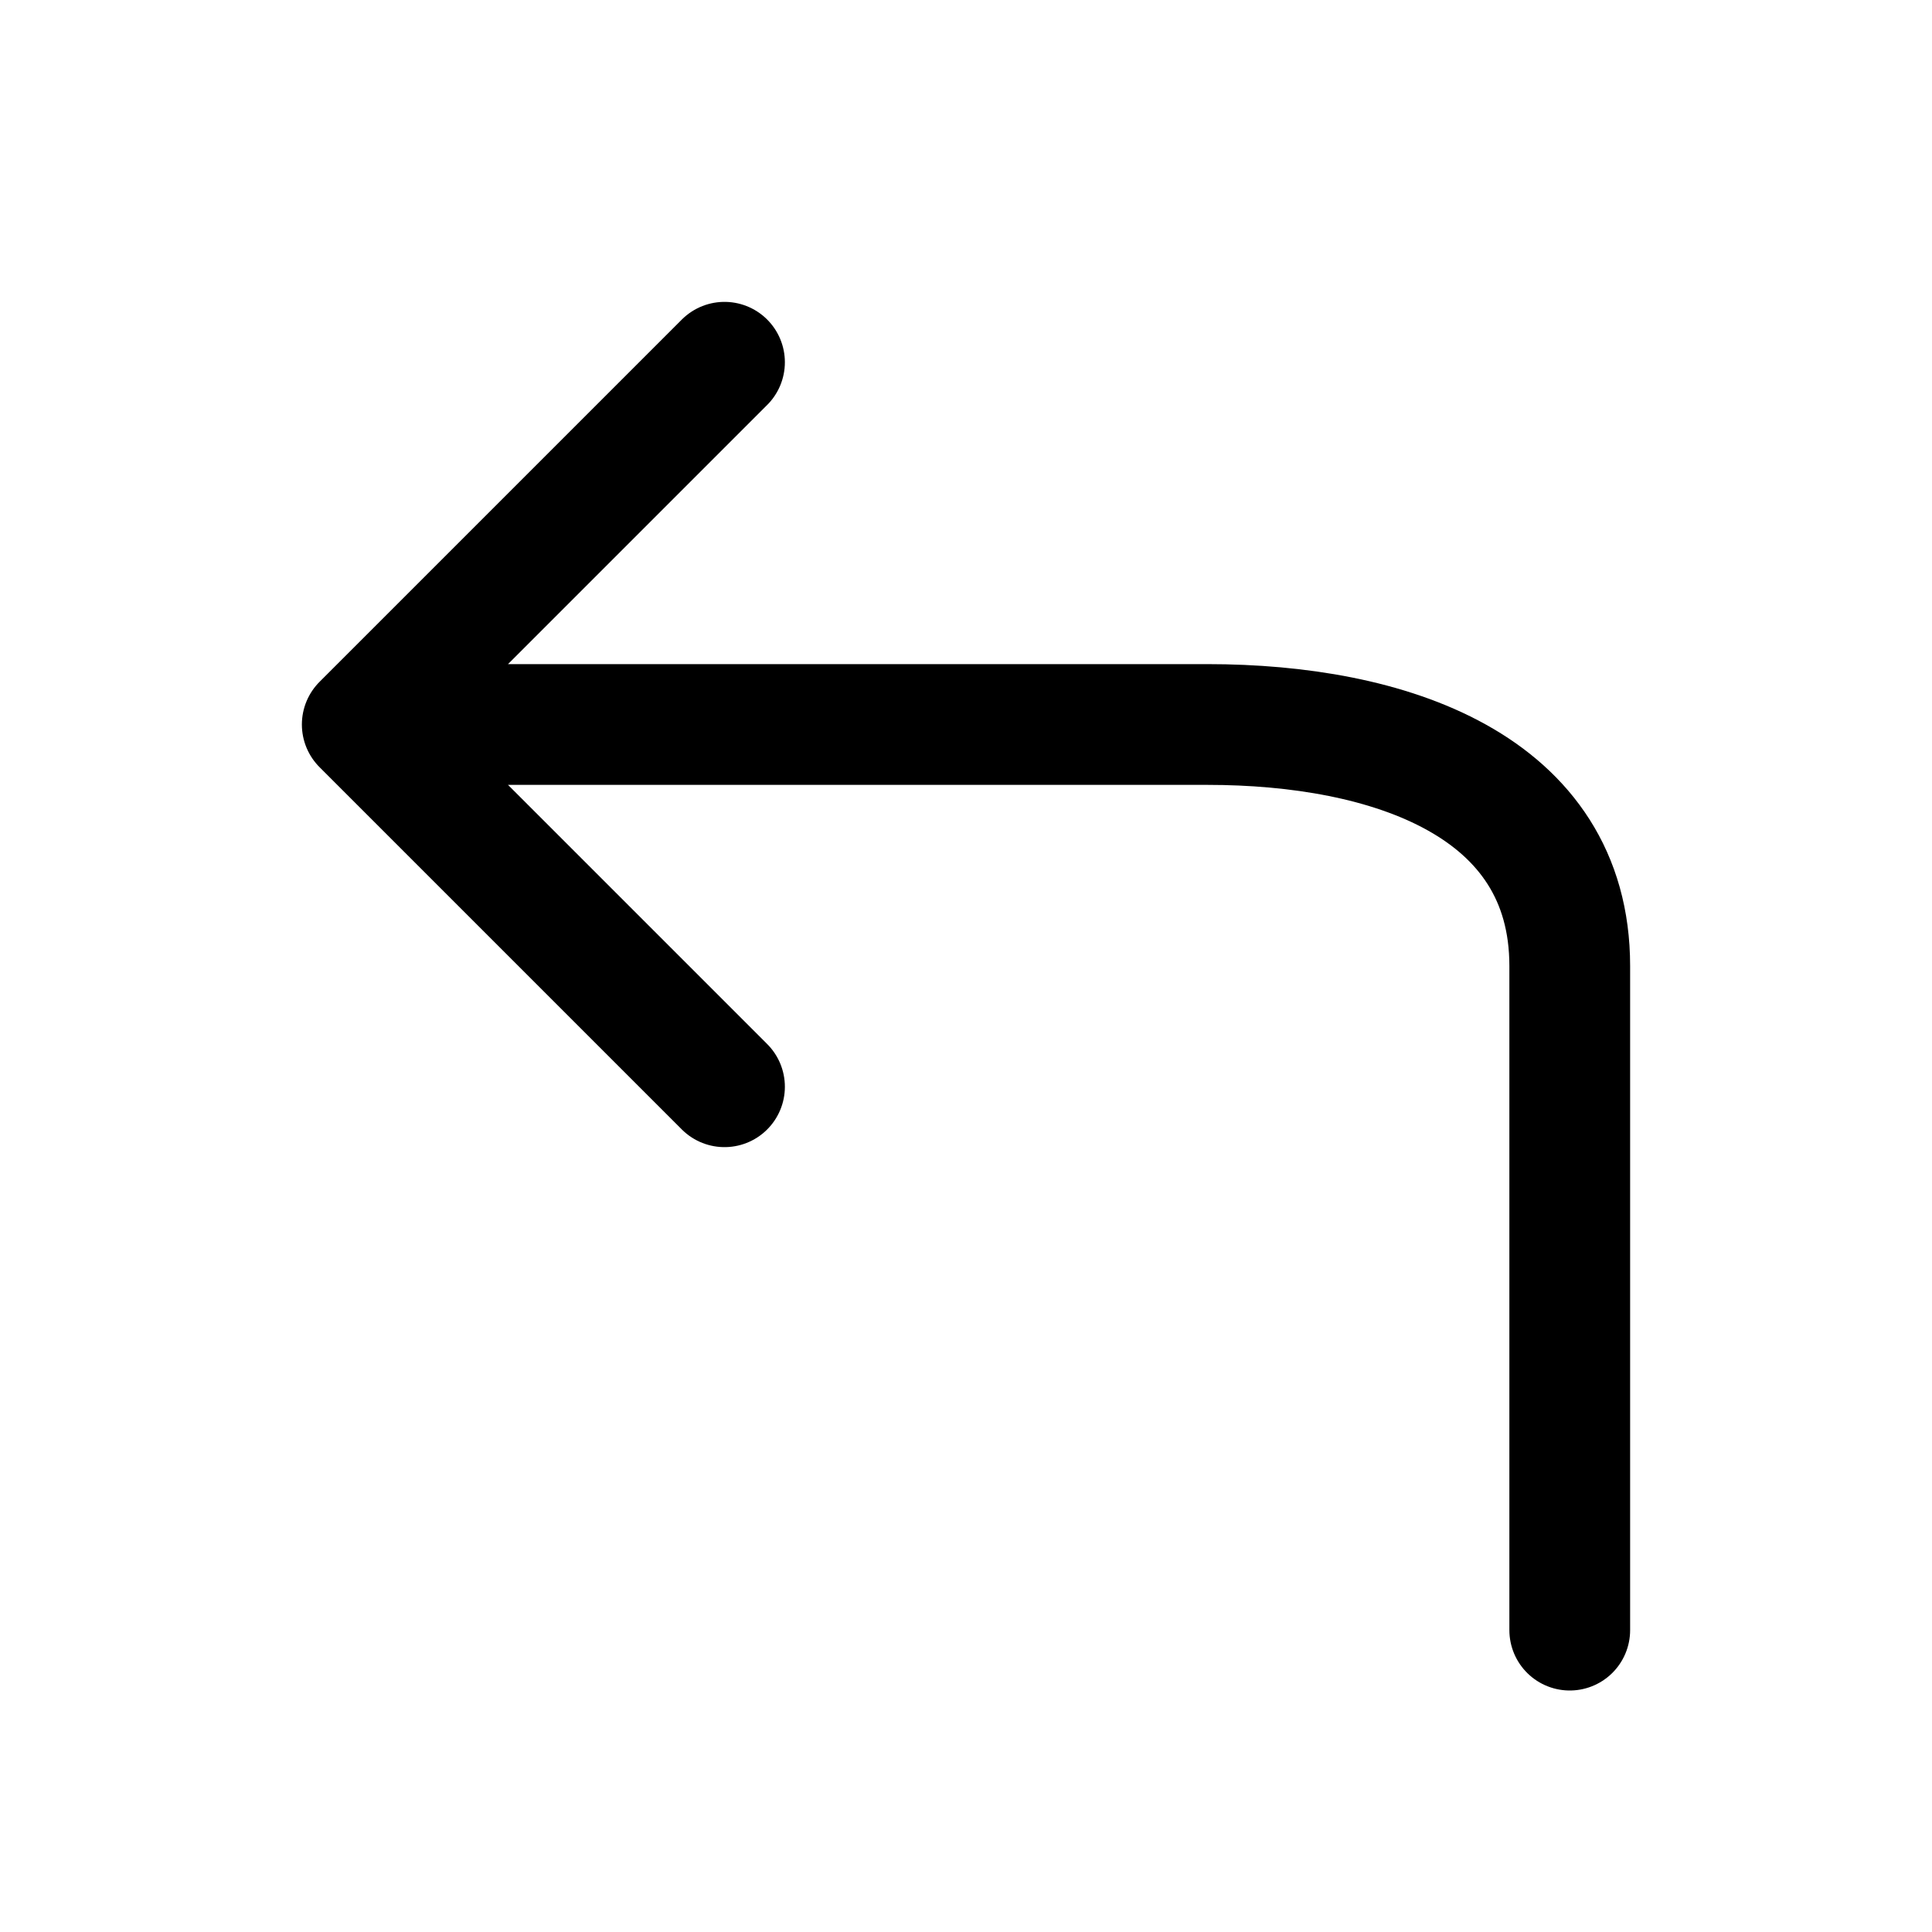
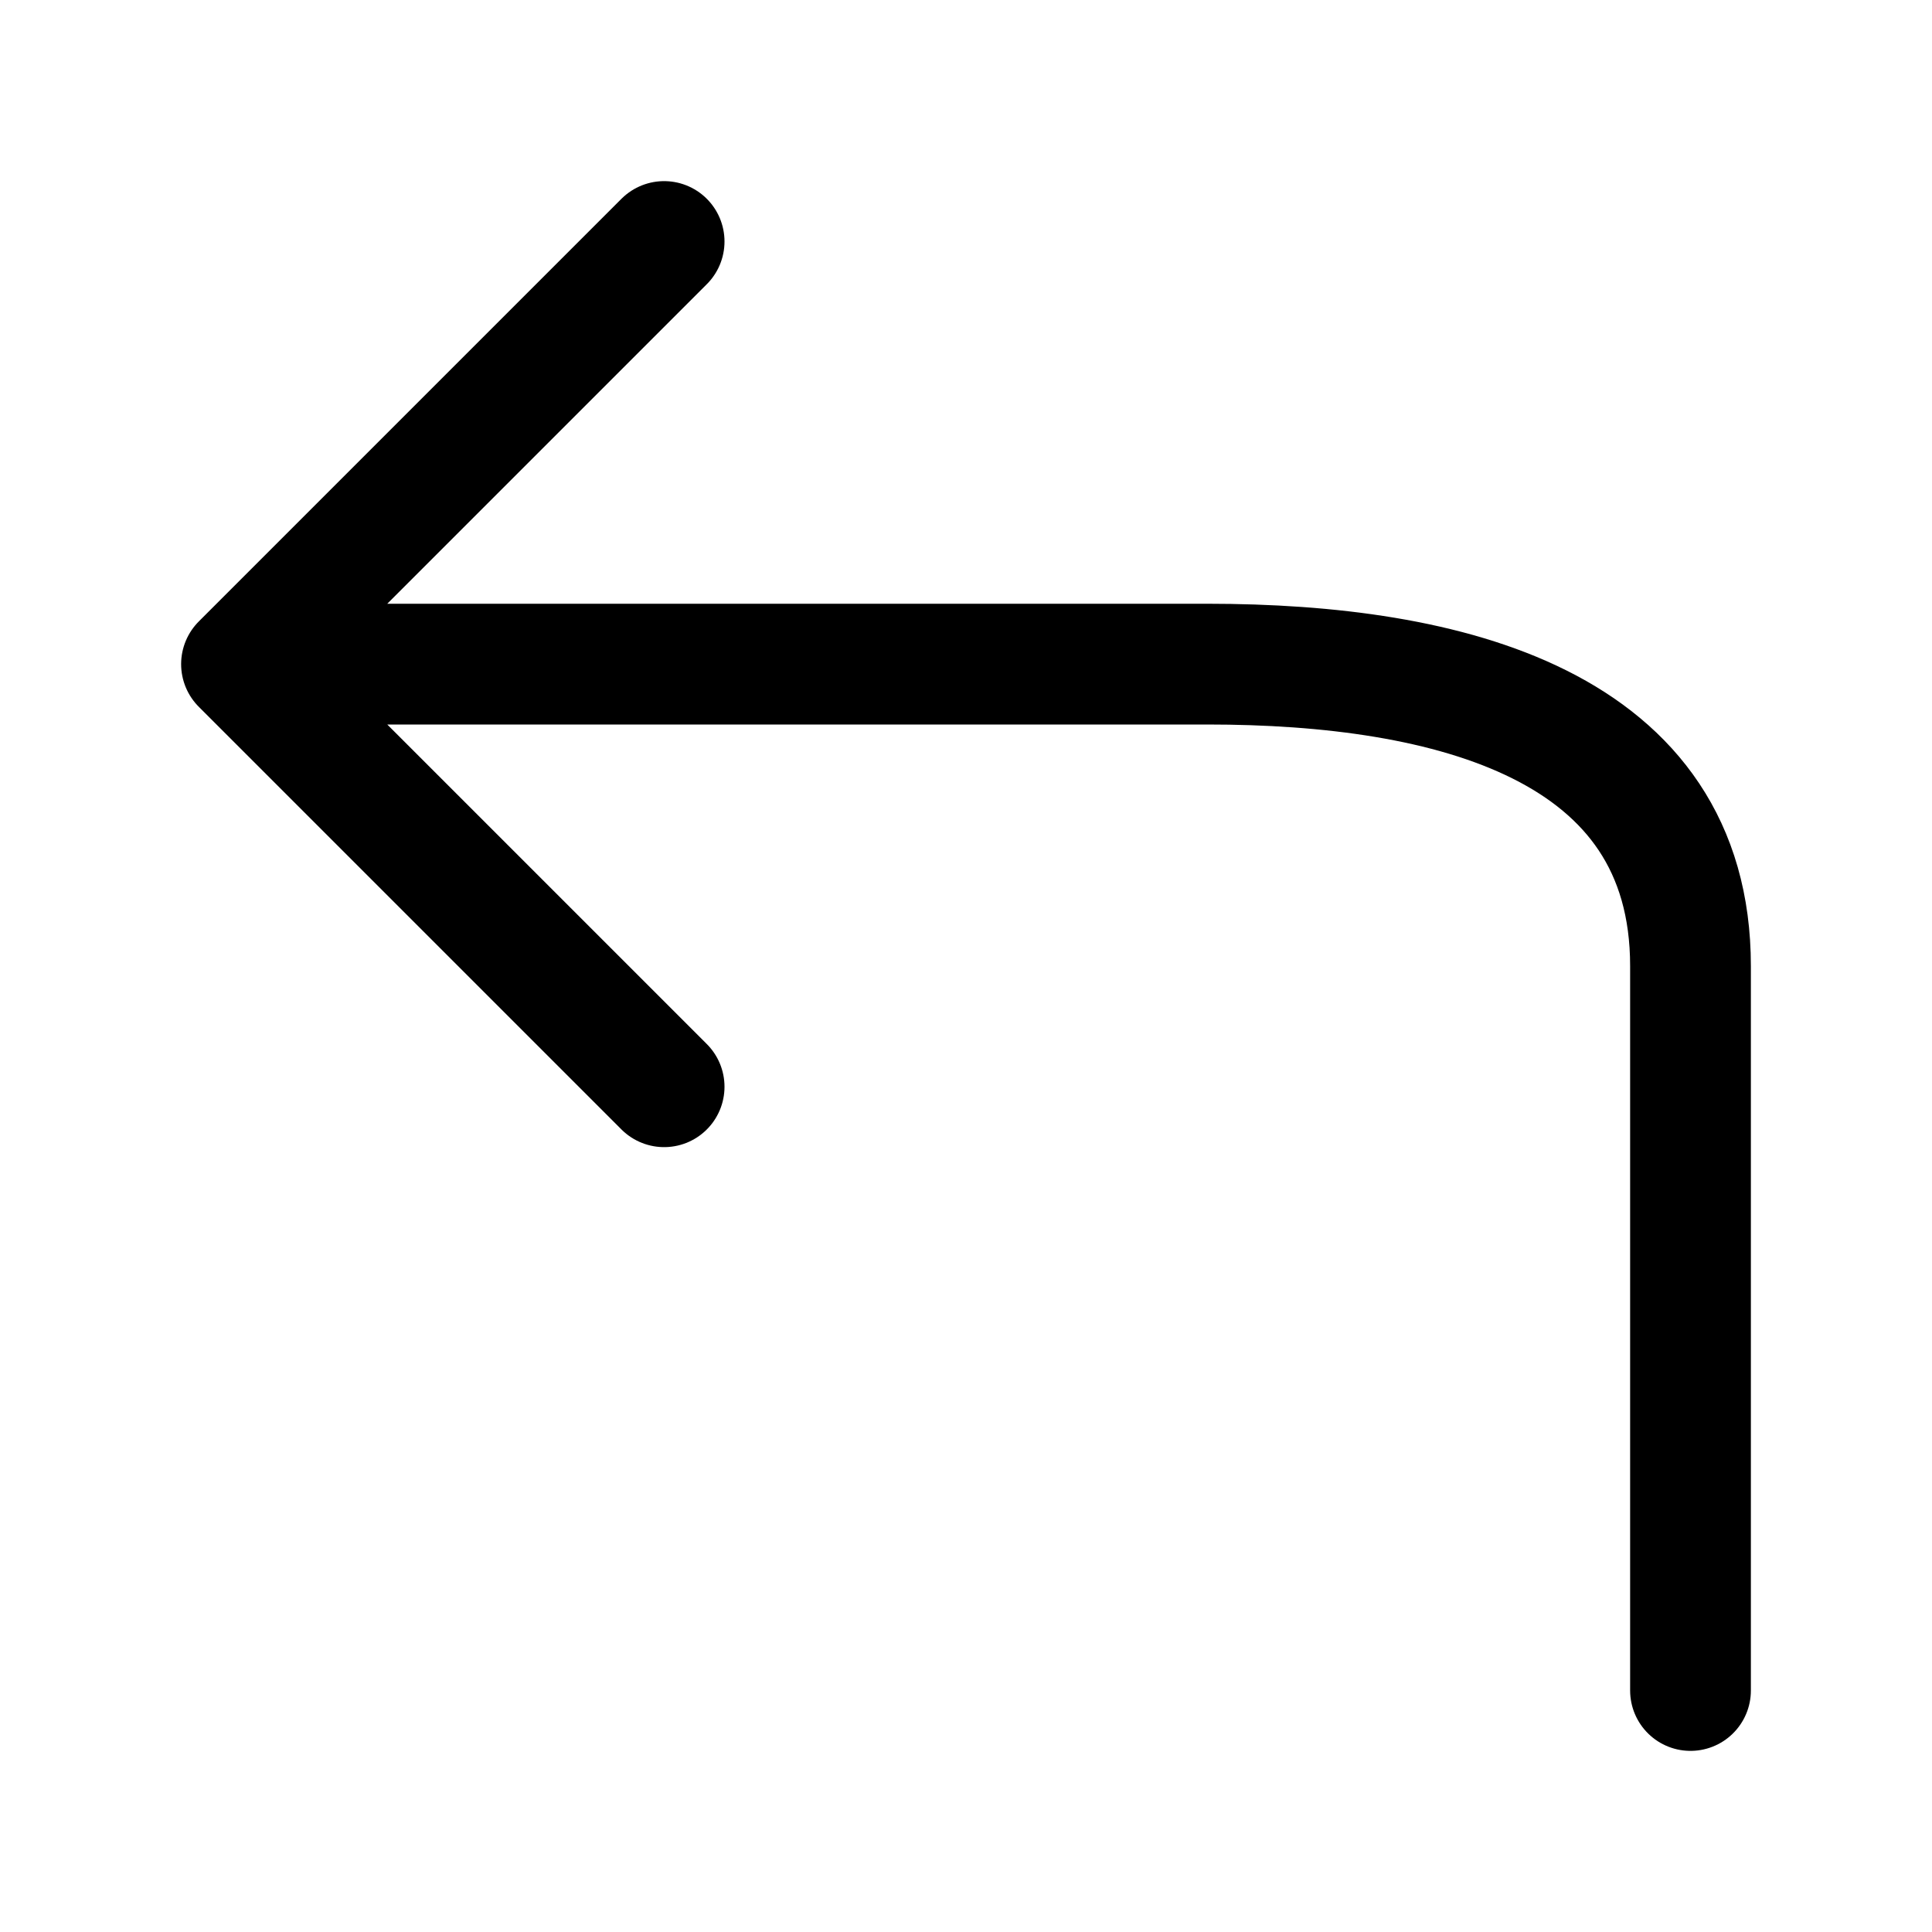
<svg xmlns="http://www.w3.org/2000/svg" viewBox="0 0 32 32" fill="none" stroke="currentColor" stroke-width="2" stroke-linecap="round" stroke-linejoin="round">
-   <path d="M 26 27 V 16 C 26 13 23 12 20 12 H 6 M 12 6 L 6 12 L 12 18" />
+   <path d="M 28 28 V 16 C 28 12 24 11 20 11 H 4 M 11 4 L 4 11 L 11 18" />
</svg>
